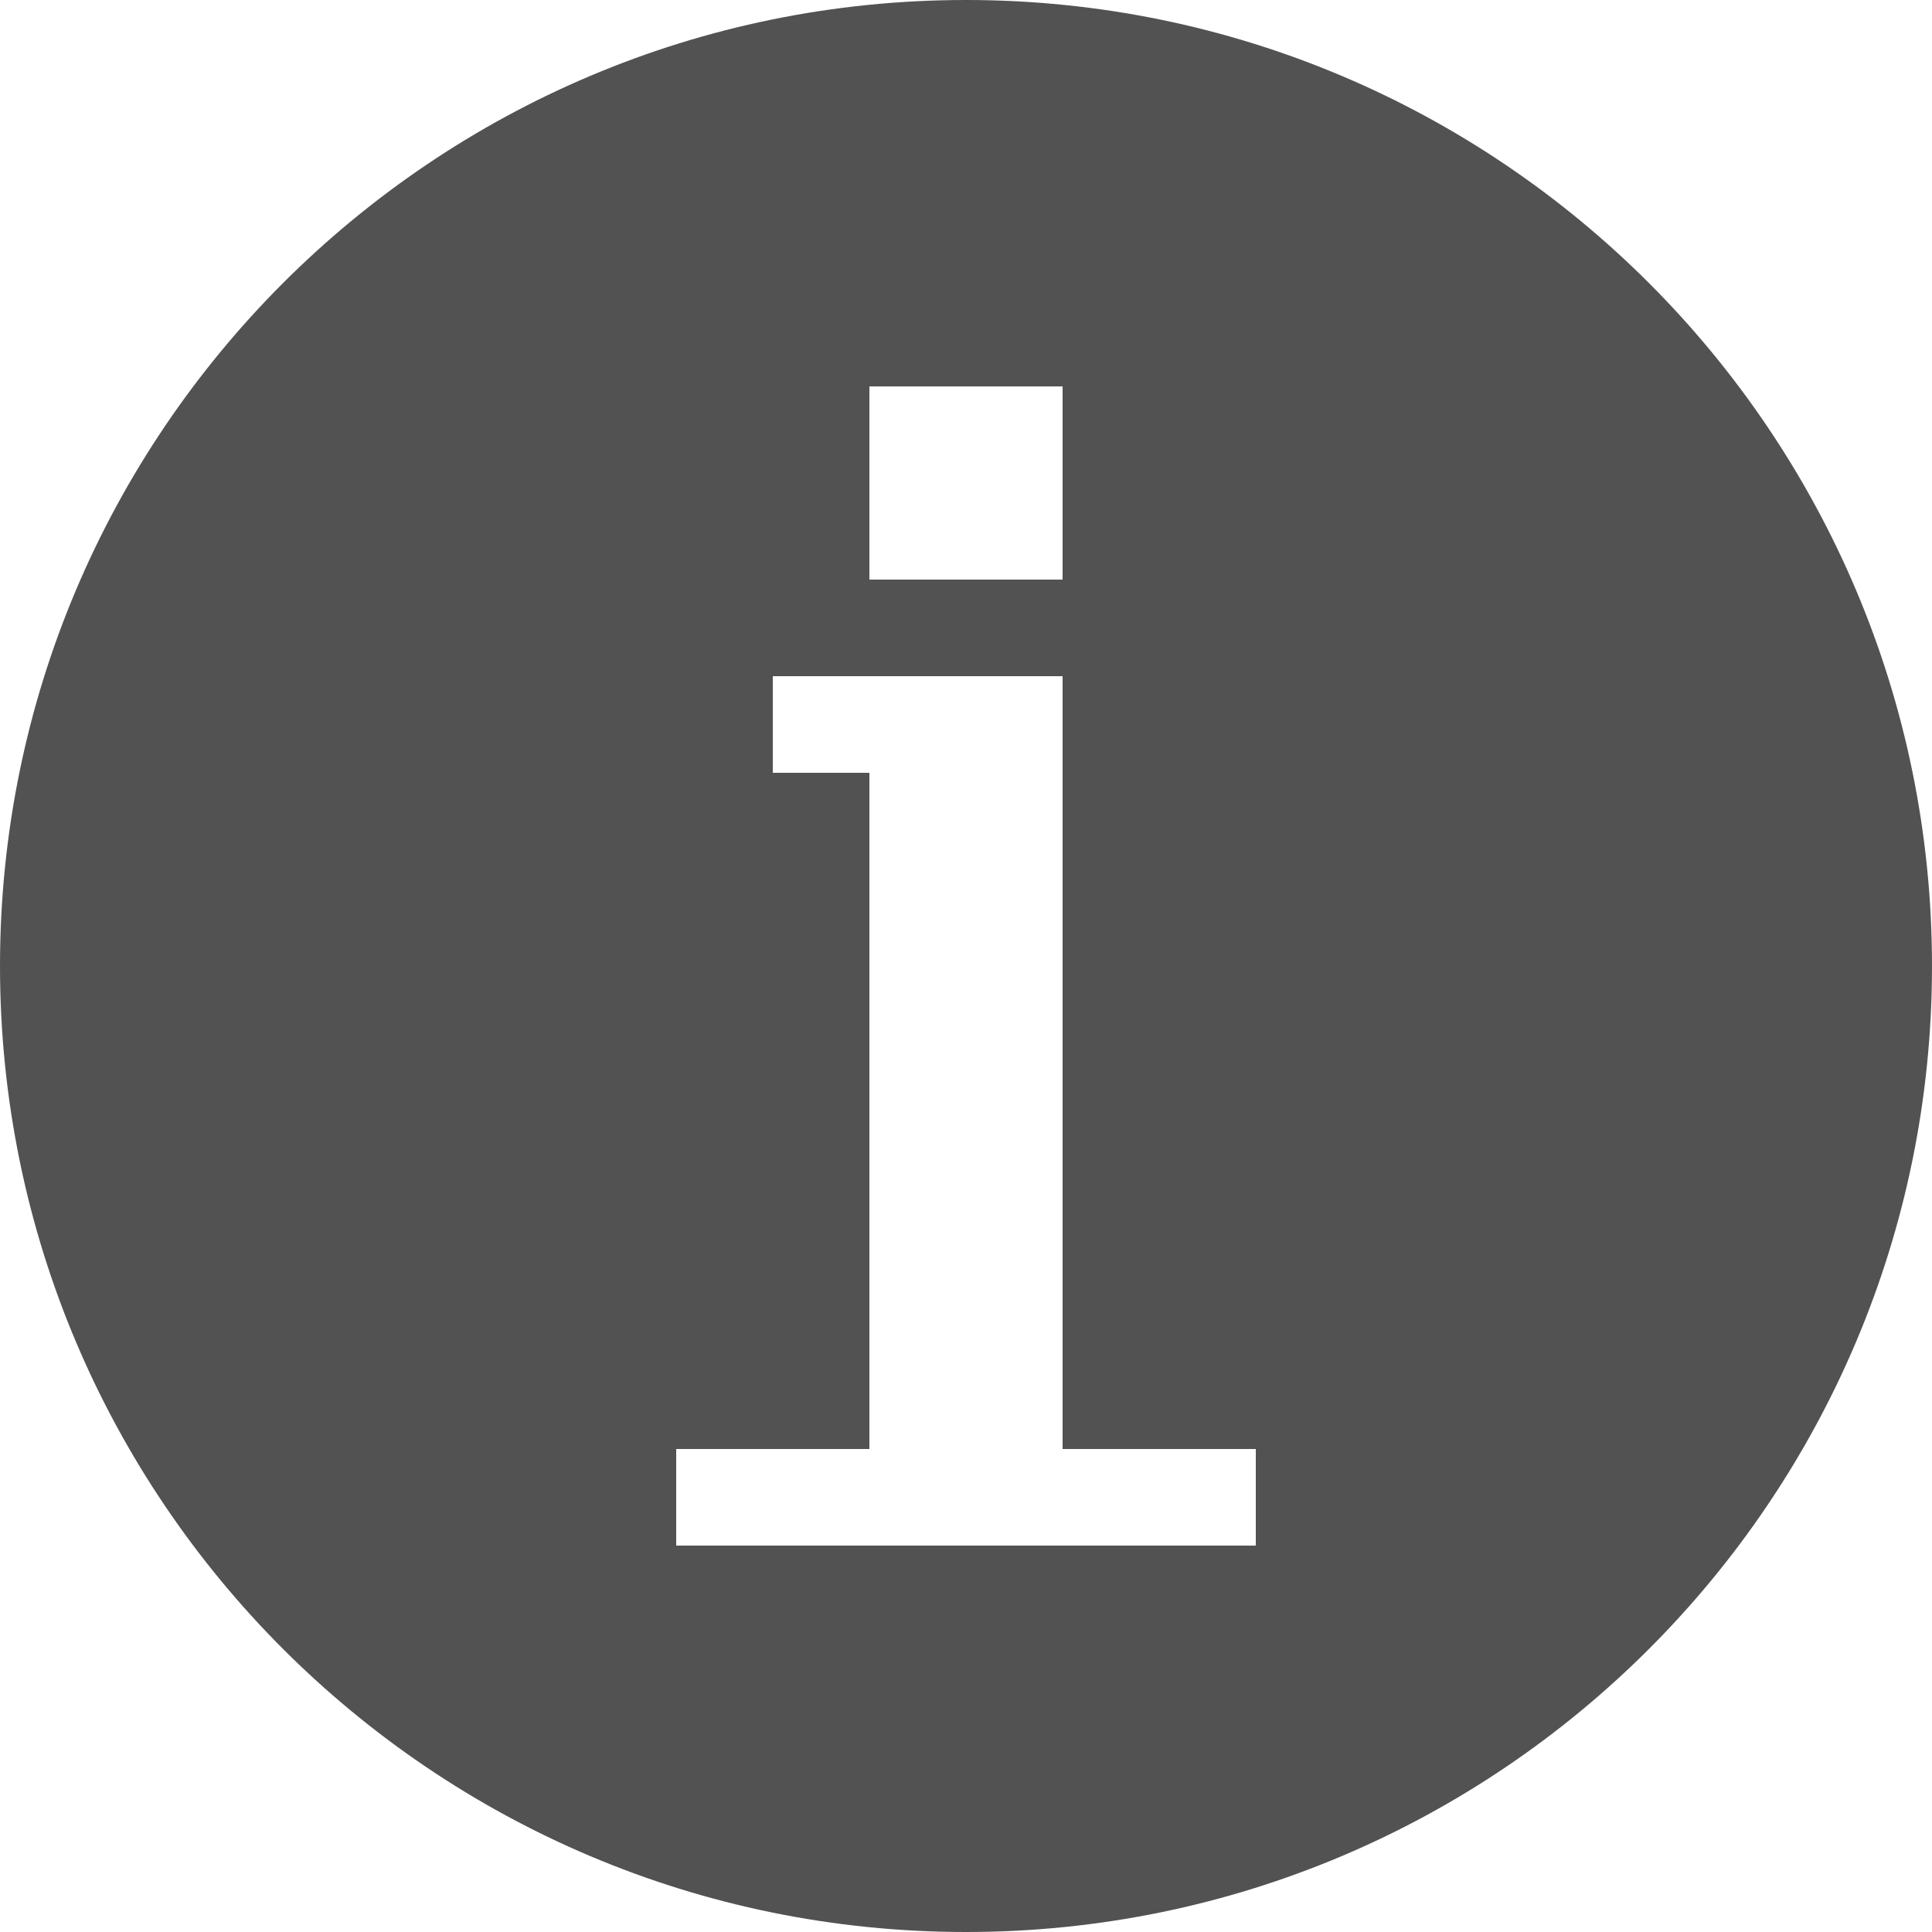
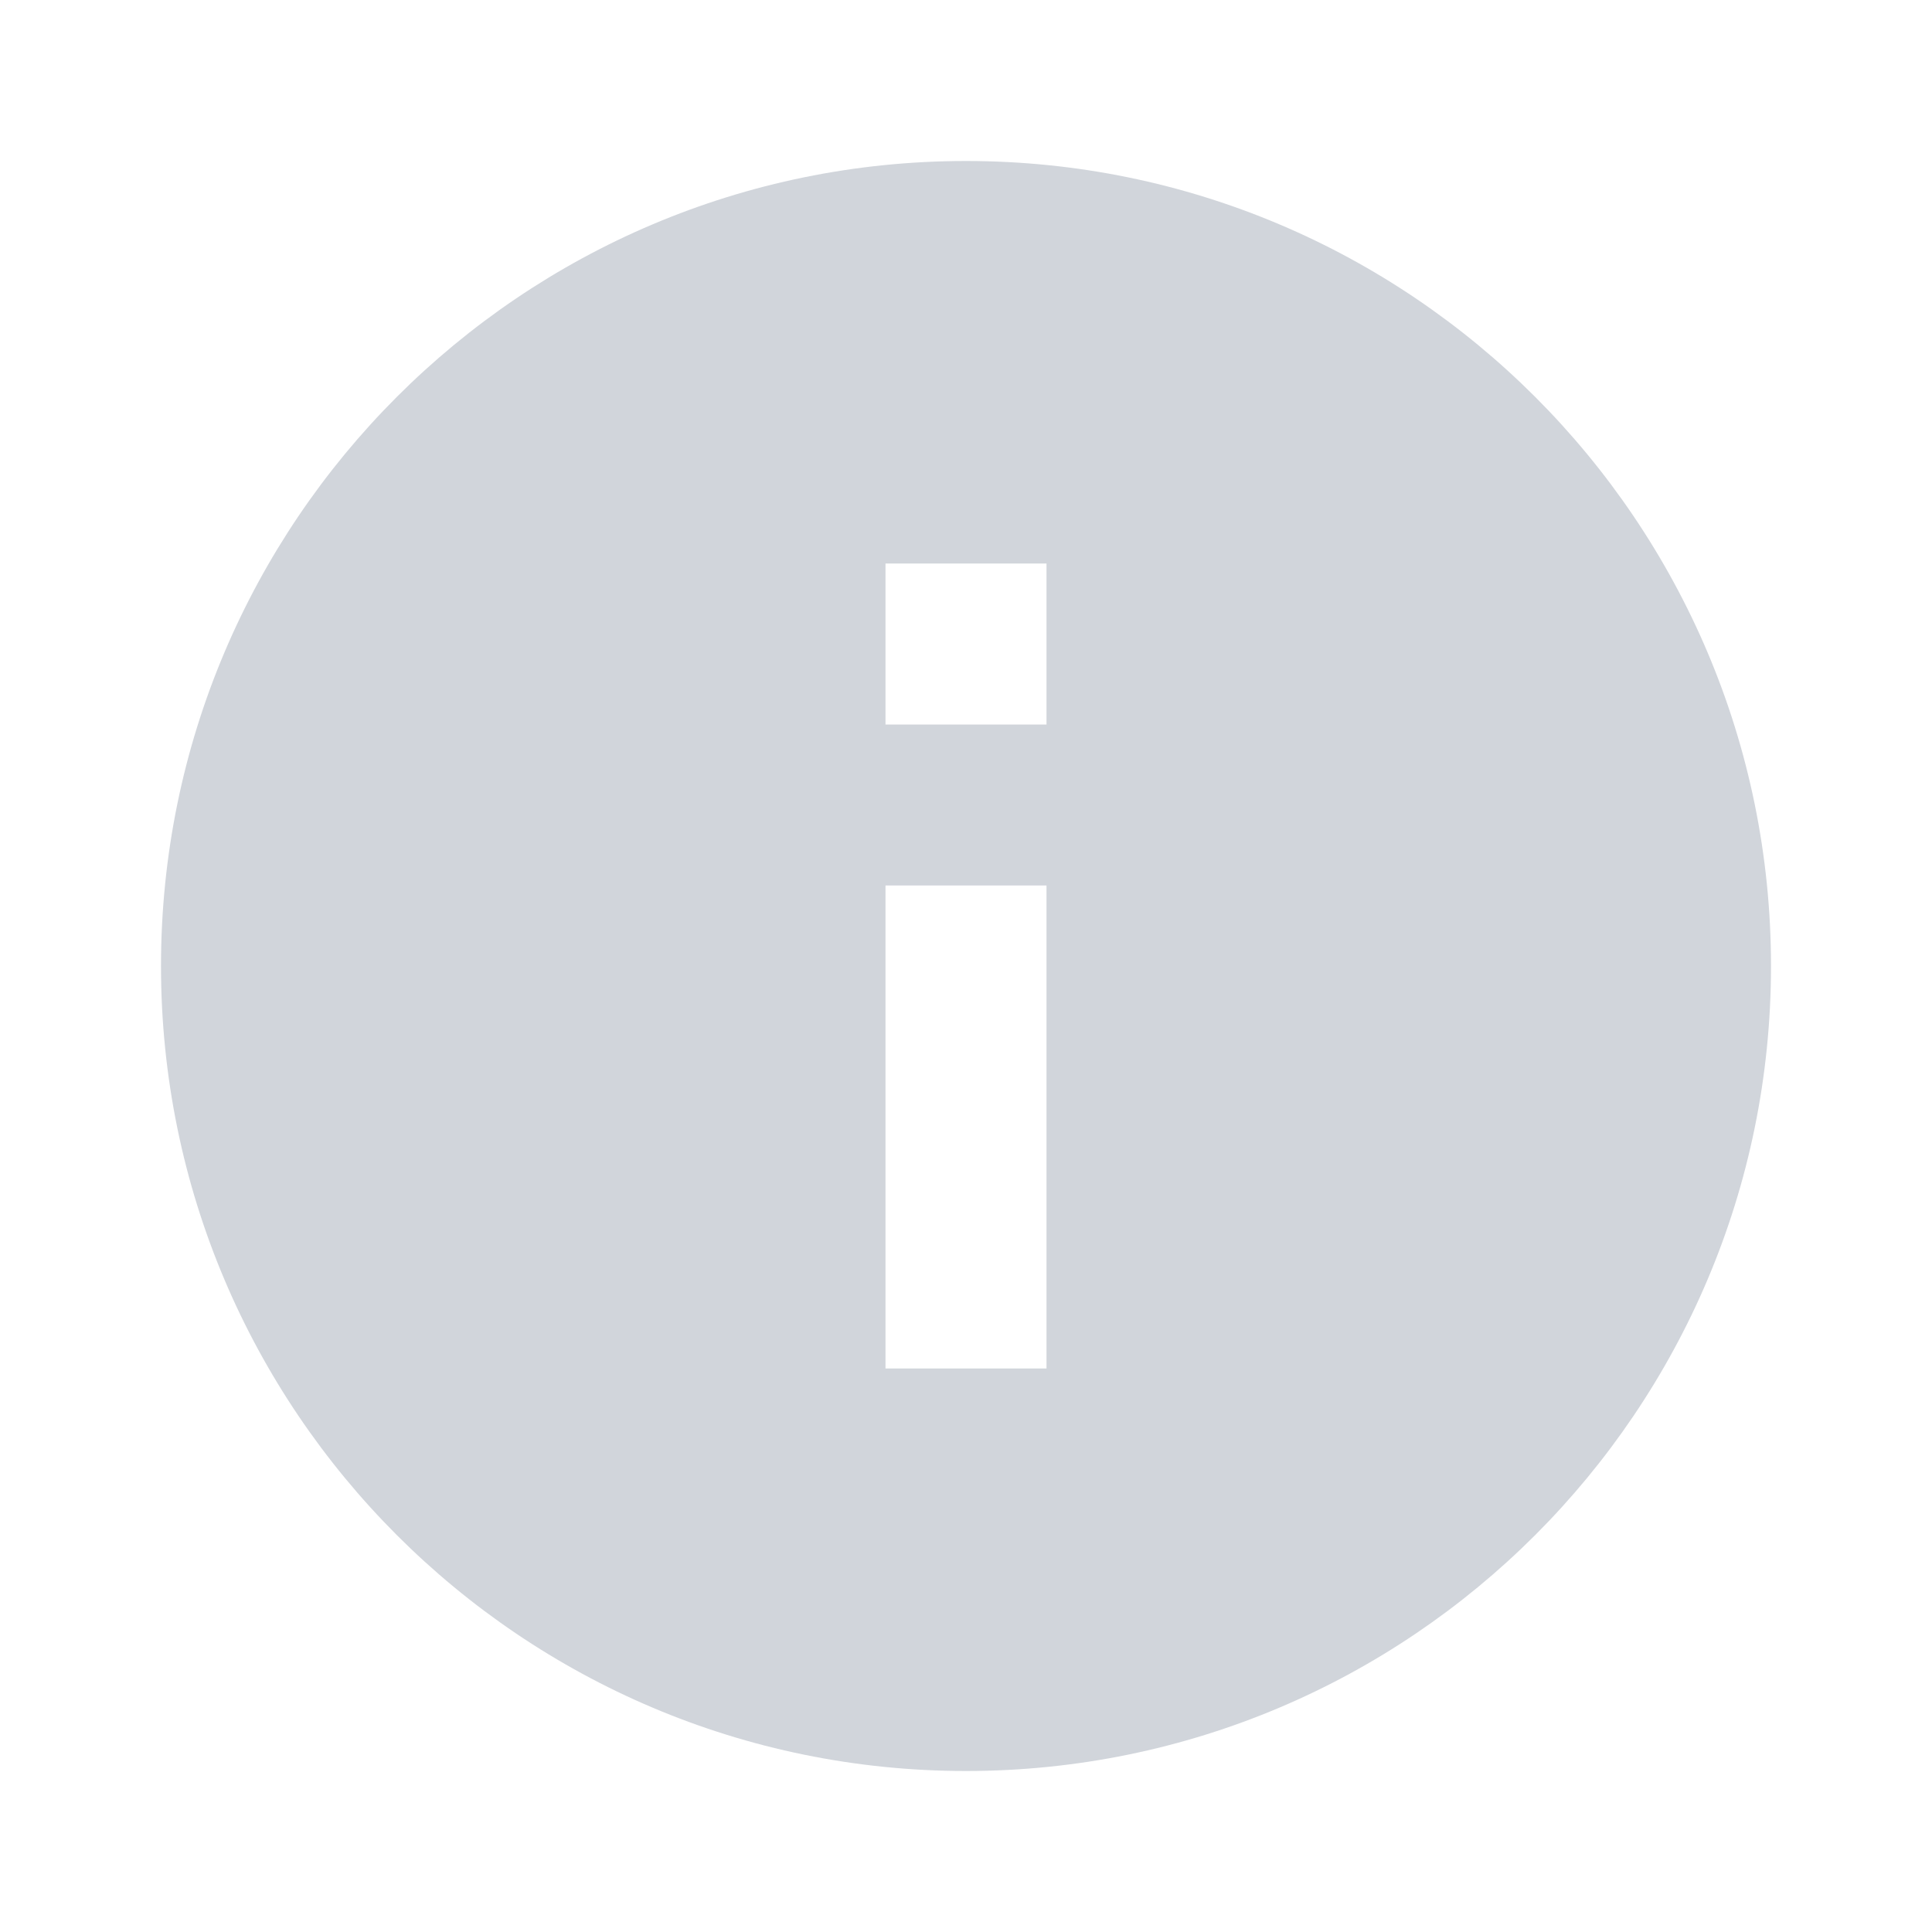
- <svg xmlns="http://www.w3.org/2000/svg" width="16" height="16" viewBox="0 0 16 16" fill="none">
-   <path fill-rule="evenodd" clip-rule="evenodd" d="M8 0C3.584 0 0 3.584 0 8C0 12.416 3.584 16 8 16C12.416 16 16 12.416 16 8C16 3.584 12.416 0 8 0ZM7.2 3.2H8.8V4.8H7.2V3.2ZM10.4 12.8H5.6V12H7.2V6.4H6.4V5.6H8.8V12H10.4V12.8Z" fill="#525252" />
+ <svg xmlns="http://www.w3.org/2000/svg" width="24" height="24" viewBox="0 0 24 24" fill="none">
+   <path d="M12 2C6.48 2 2 6.48 2 12C2 17.52 6.48 22 12 22C17.52 22 22 17.52 22 12C22 6.48 17.52 2 12 2ZM13 17H11V11H13V17ZM13 9H11V7H13V9Z" fill="#D1D5DB" />
</svg>
